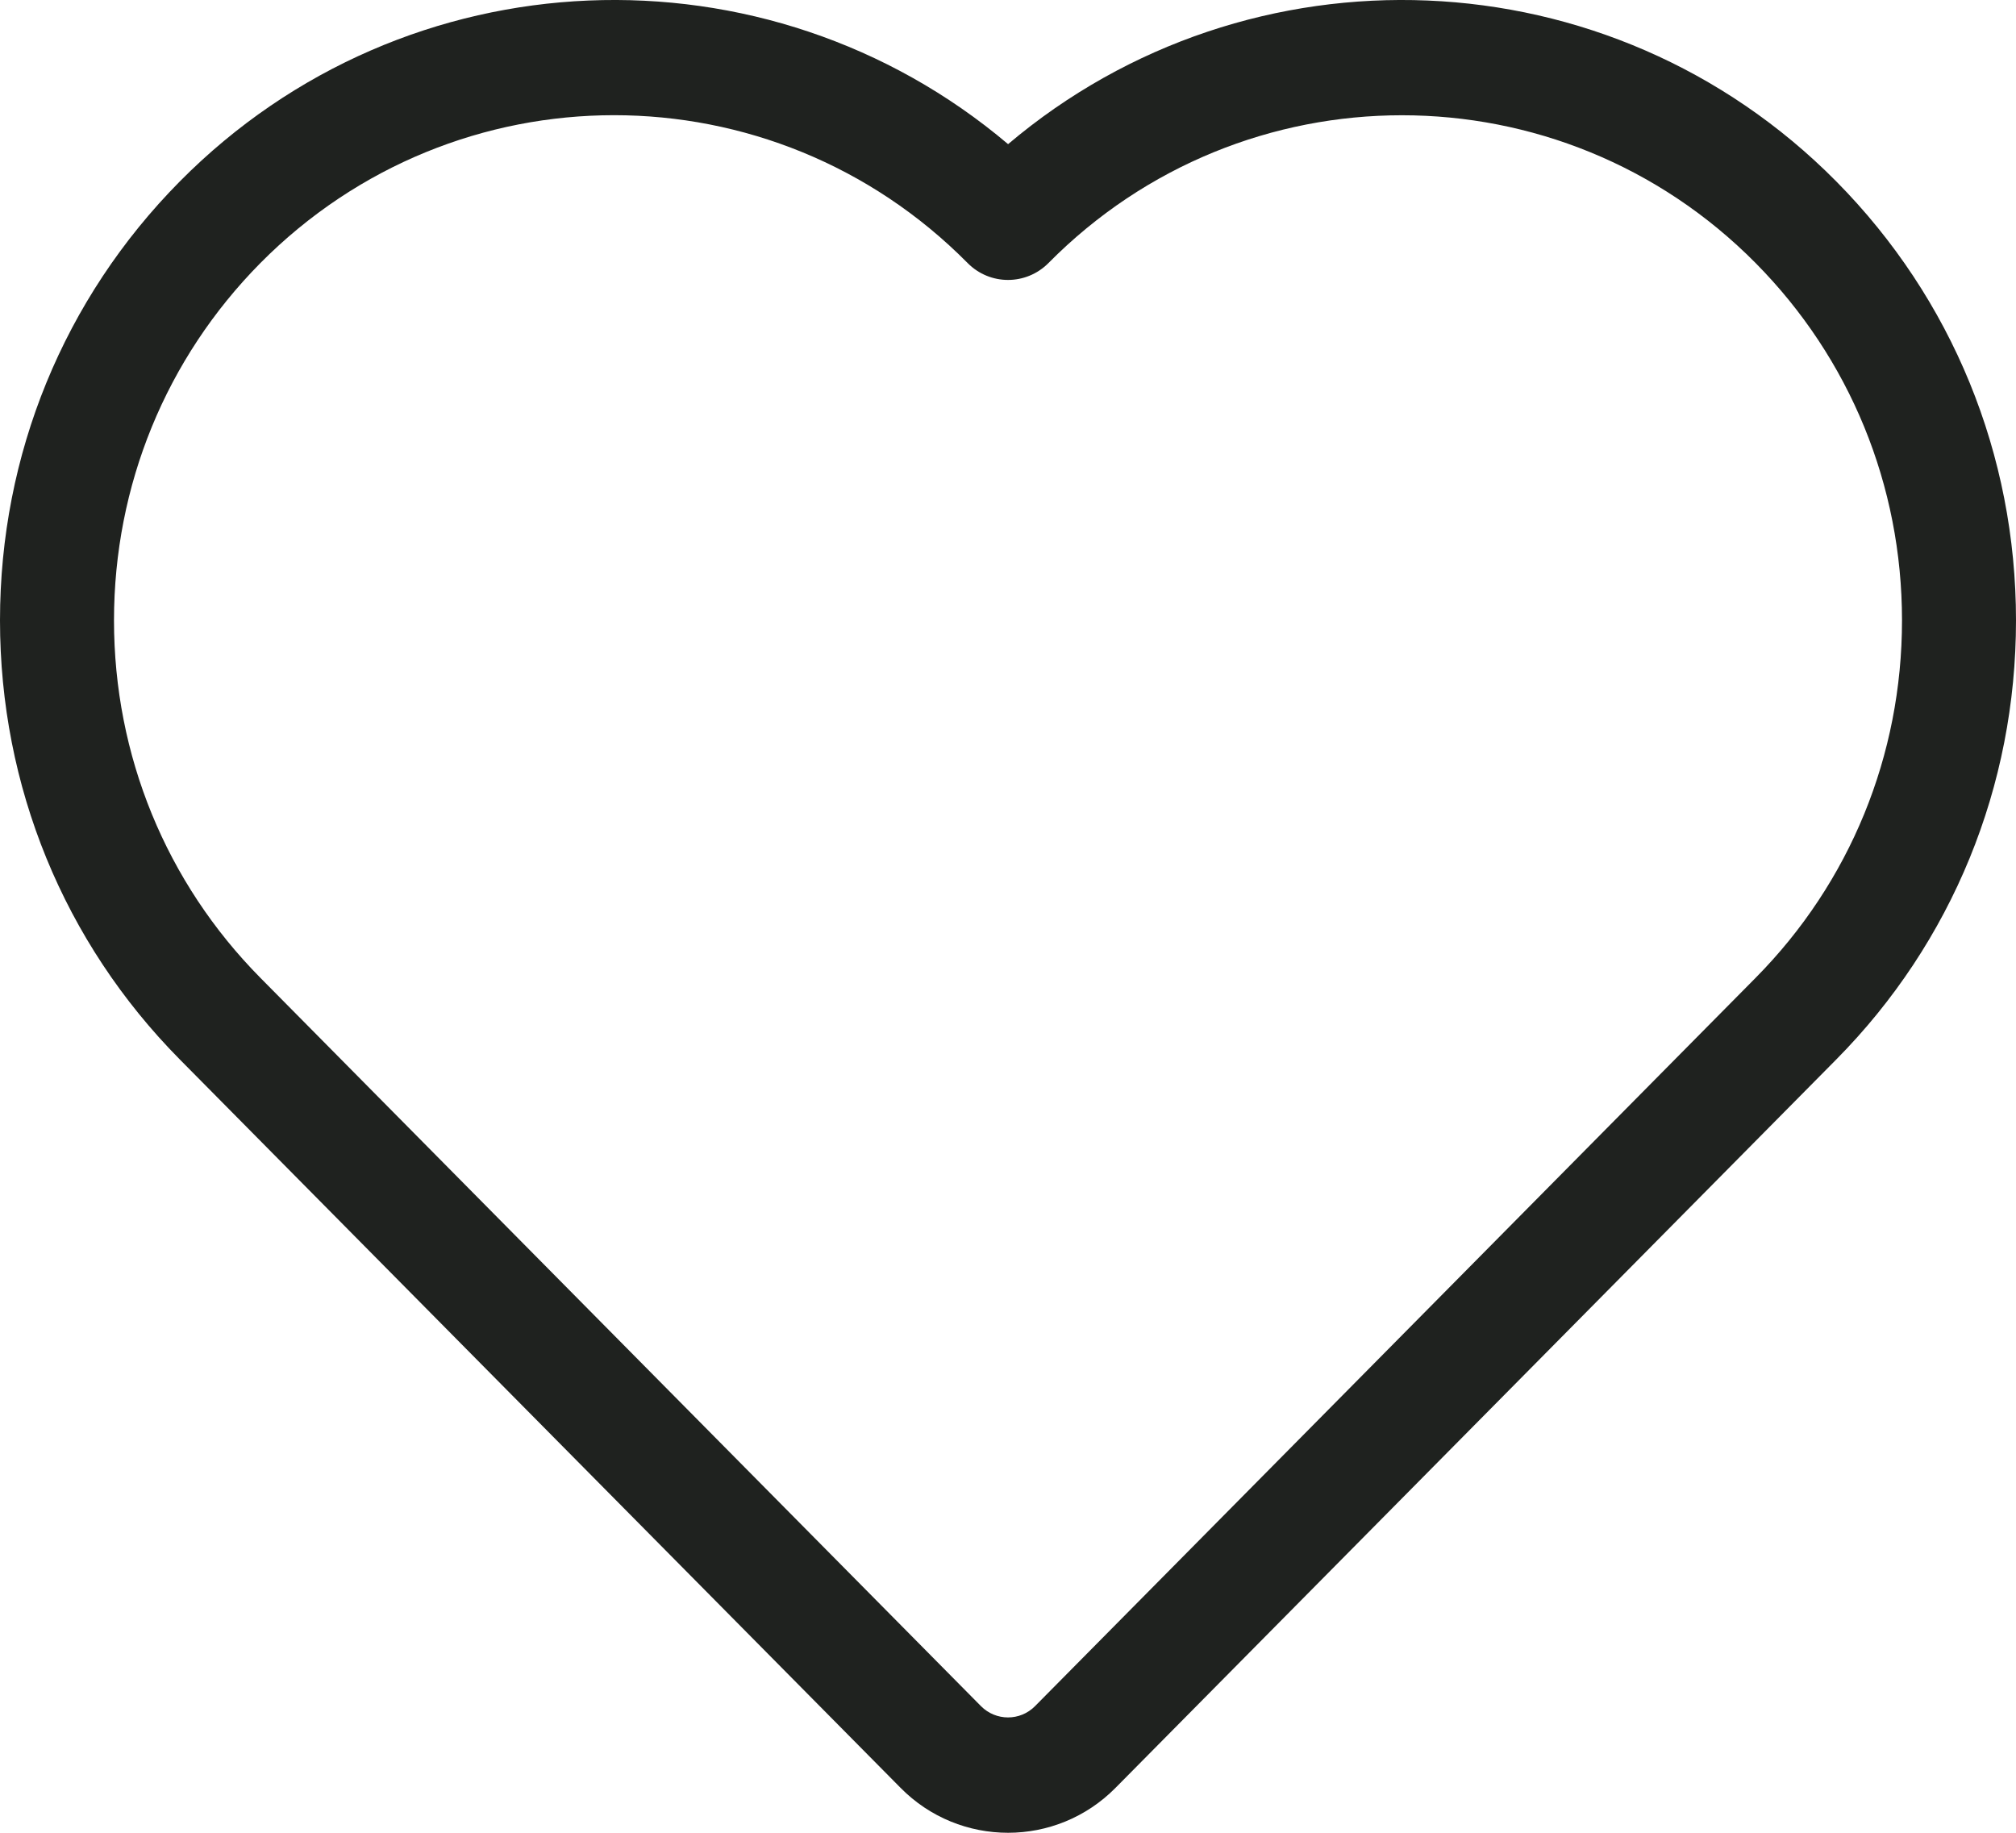
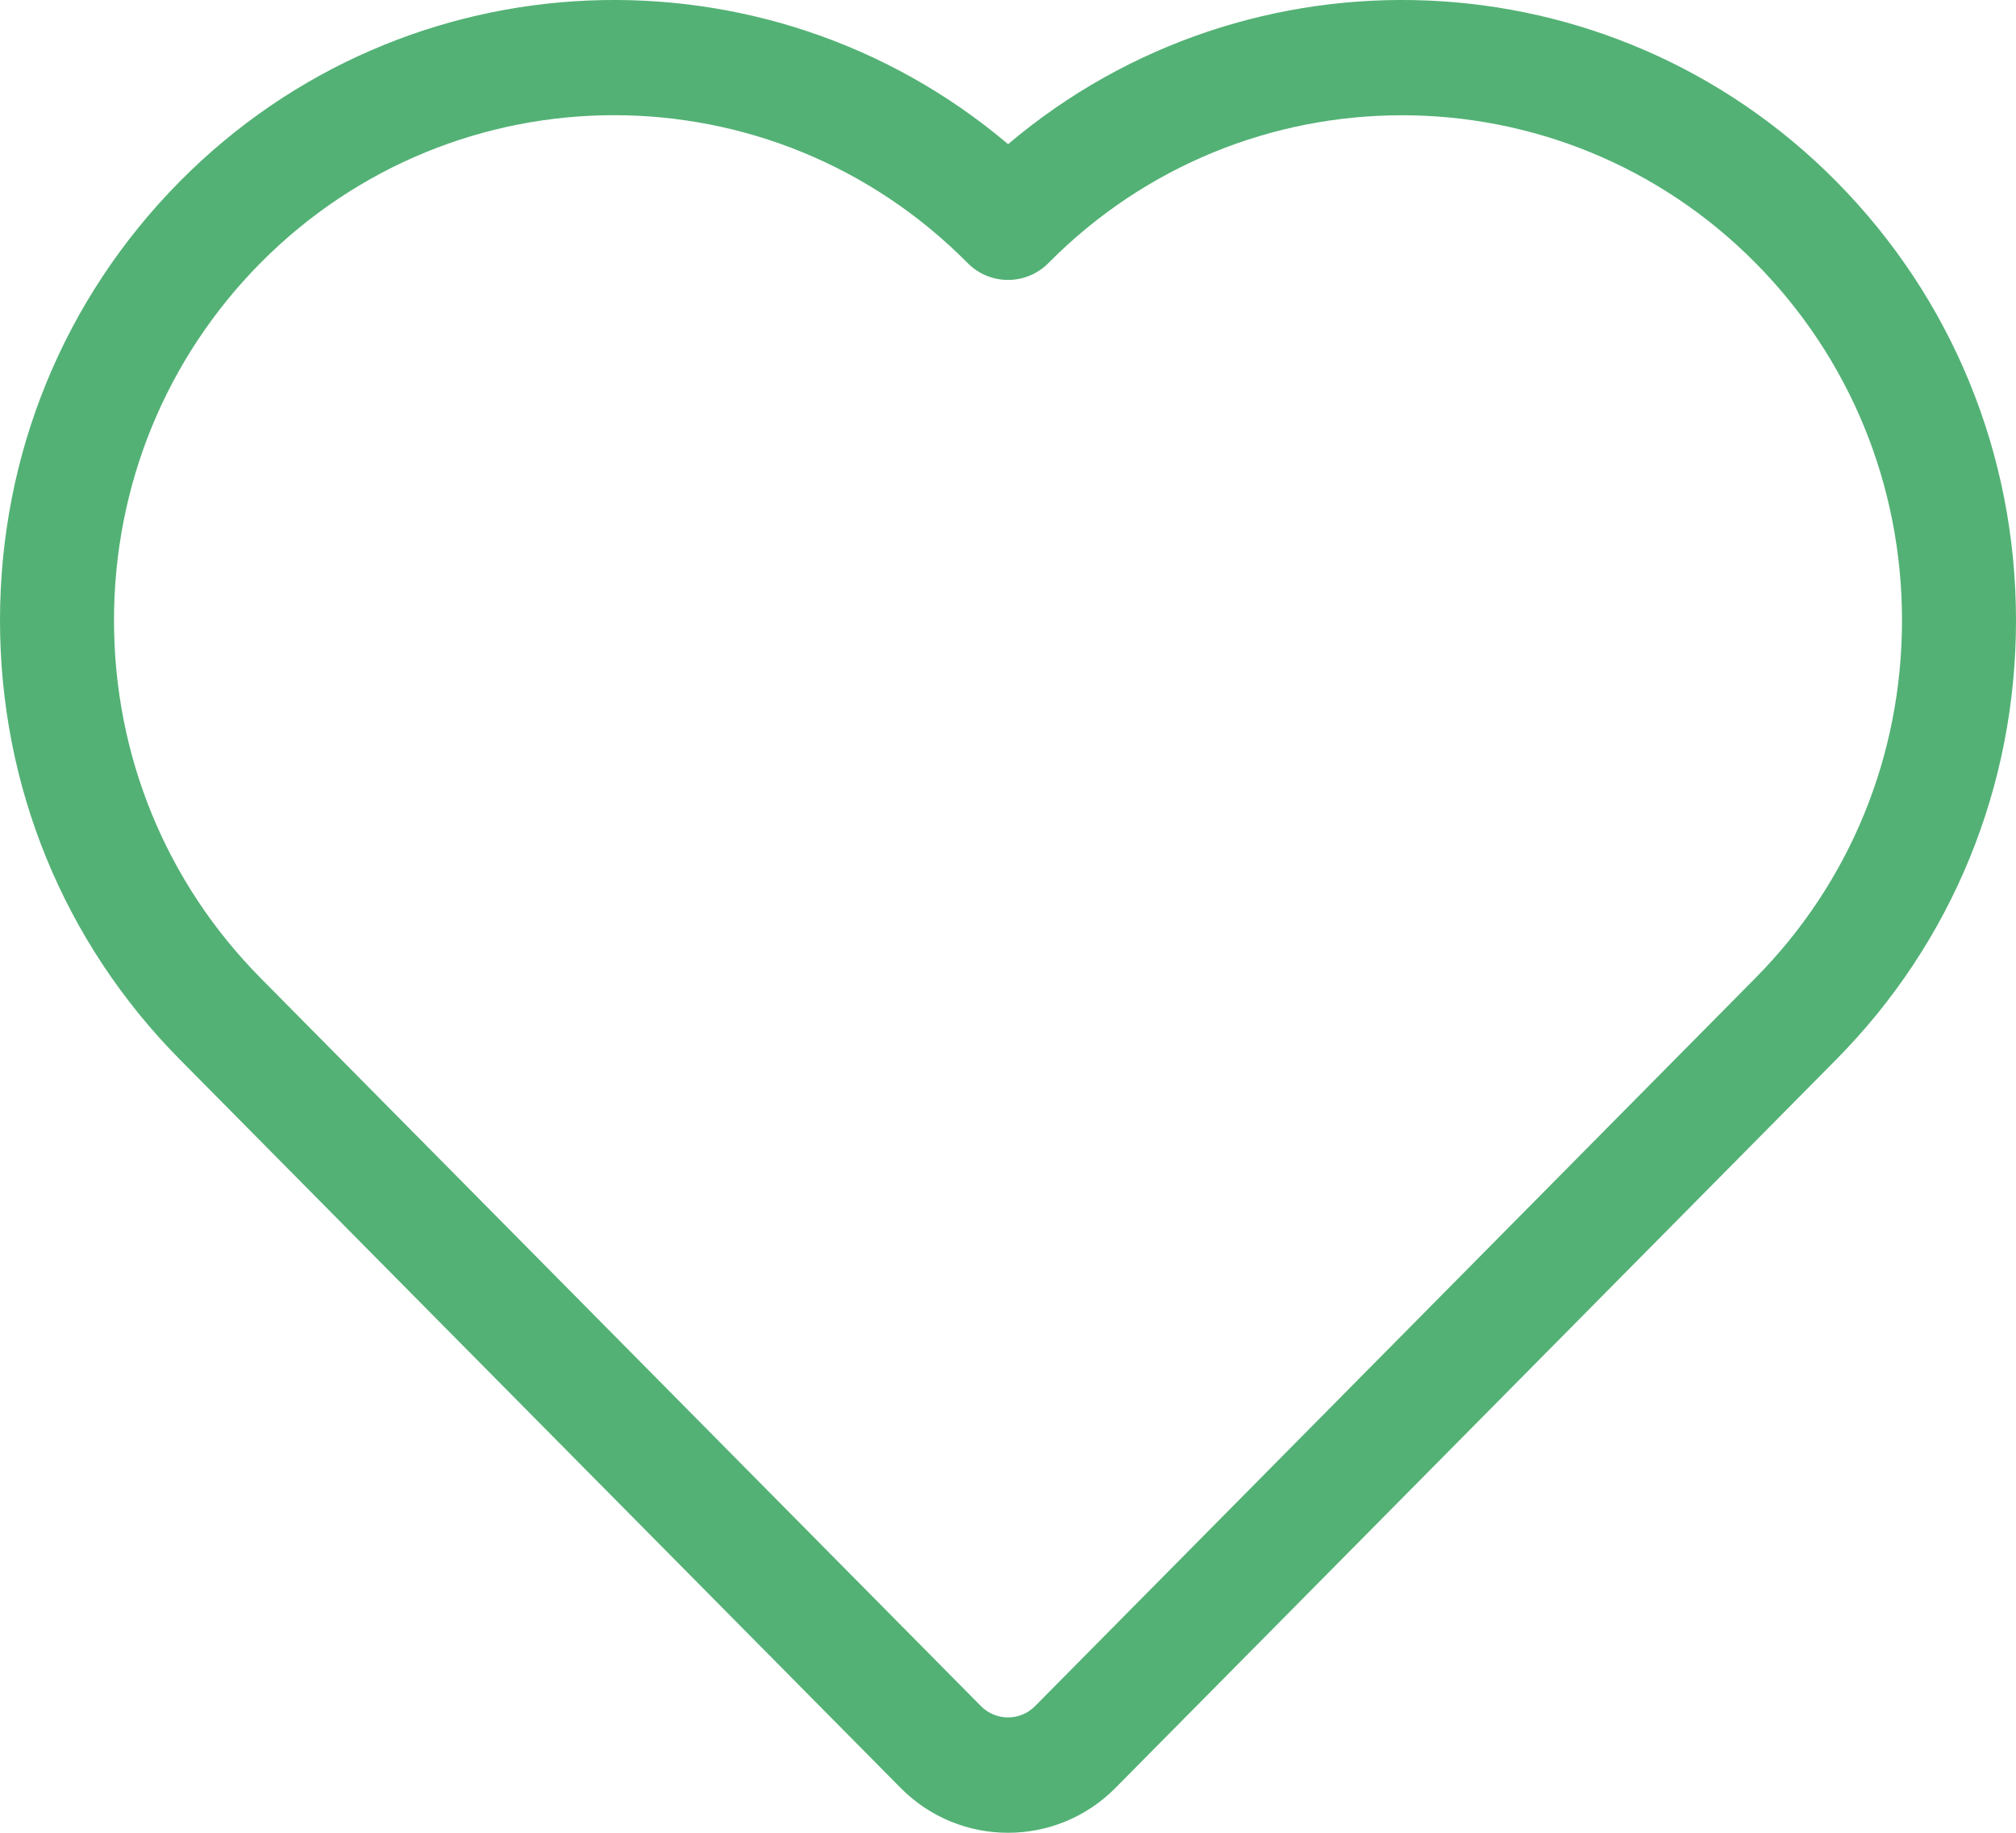
<svg xmlns="http://www.w3.org/2000/svg" width="22" height="20" viewBox="0 0 22 20" fill="none">
-   <path fill-rule="evenodd" clip-rule="evenodd" d="M19.159 10.67L11.294 18.619C11.132 18.782 10.869 18.782 10.706 18.619L2.841 10.67C1.812 9.629 1.244 8.244 1.244 6.77C1.244 5.297 1.812 3.912 2.841 2.871C3.906 1.796 5.303 1.257 6.701 1.257C8.099 1.257 9.496 1.796 10.56 2.871C10.803 3.116 11.197 3.116 11.441 2.871C13.568 0.72 17.03 0.72 19.159 2.871C20.188 3.911 20.756 5.296 20.756 6.77C20.756 8.244 20.188 9.63 19.159 10.67ZM20.039 1.98C17.569 -0.516 13.631 -0.653 11.001 1.573C8.37 -0.653 4.433 -0.516 1.962 1.98C0.696 3.26 0 4.96 0 6.77C0 8.58 0.696 10.281 1.962 11.561L9.827 19.509C10.149 19.836 10.575 20 11.001 20C11.426 20 11.851 19.836 12.174 19.509L20.039 11.561C21.304 10.282 22 8.581 22 6.77C22 4.96 21.304 3.259 20.039 1.98Z" fill="#1F221F" />
+   <path fill-rule="evenodd" clip-rule="evenodd" d="M19.159 10.67L11.294 18.619C11.132 18.782 10.869 18.782 10.706 18.619L2.841 10.67C1.812 9.629 1.244 8.244 1.244 6.77C1.244 5.297 1.812 3.912 2.841 2.871C3.906 1.796 5.303 1.257 6.701 1.257C8.099 1.257 9.496 1.796 10.56 2.871C10.803 3.116 11.197 3.116 11.441 2.871C13.568 0.72 17.03 0.72 19.159 2.871C20.188 3.911 20.756 5.296 20.756 6.77C20.756 8.244 20.188 9.63 19.159 10.67ZM20.039 1.98C17.569 -0.516 13.631 -0.653 11.001 1.573C8.37 -0.653 4.433 -0.516 1.962 1.98C0.696 3.26 0 4.96 0 6.77C0 8.58 0.696 10.281 1.962 11.561L9.827 19.509C10.149 19.836 10.575 20 11.001 20C11.426 20 11.851 19.836 12.174 19.509L20.039 11.561C21.304 10.282 22 8.581 22 6.77C22 4.96 21.304 3.259 20.039 1.98Z" fill="#53B175" />
</svg>
